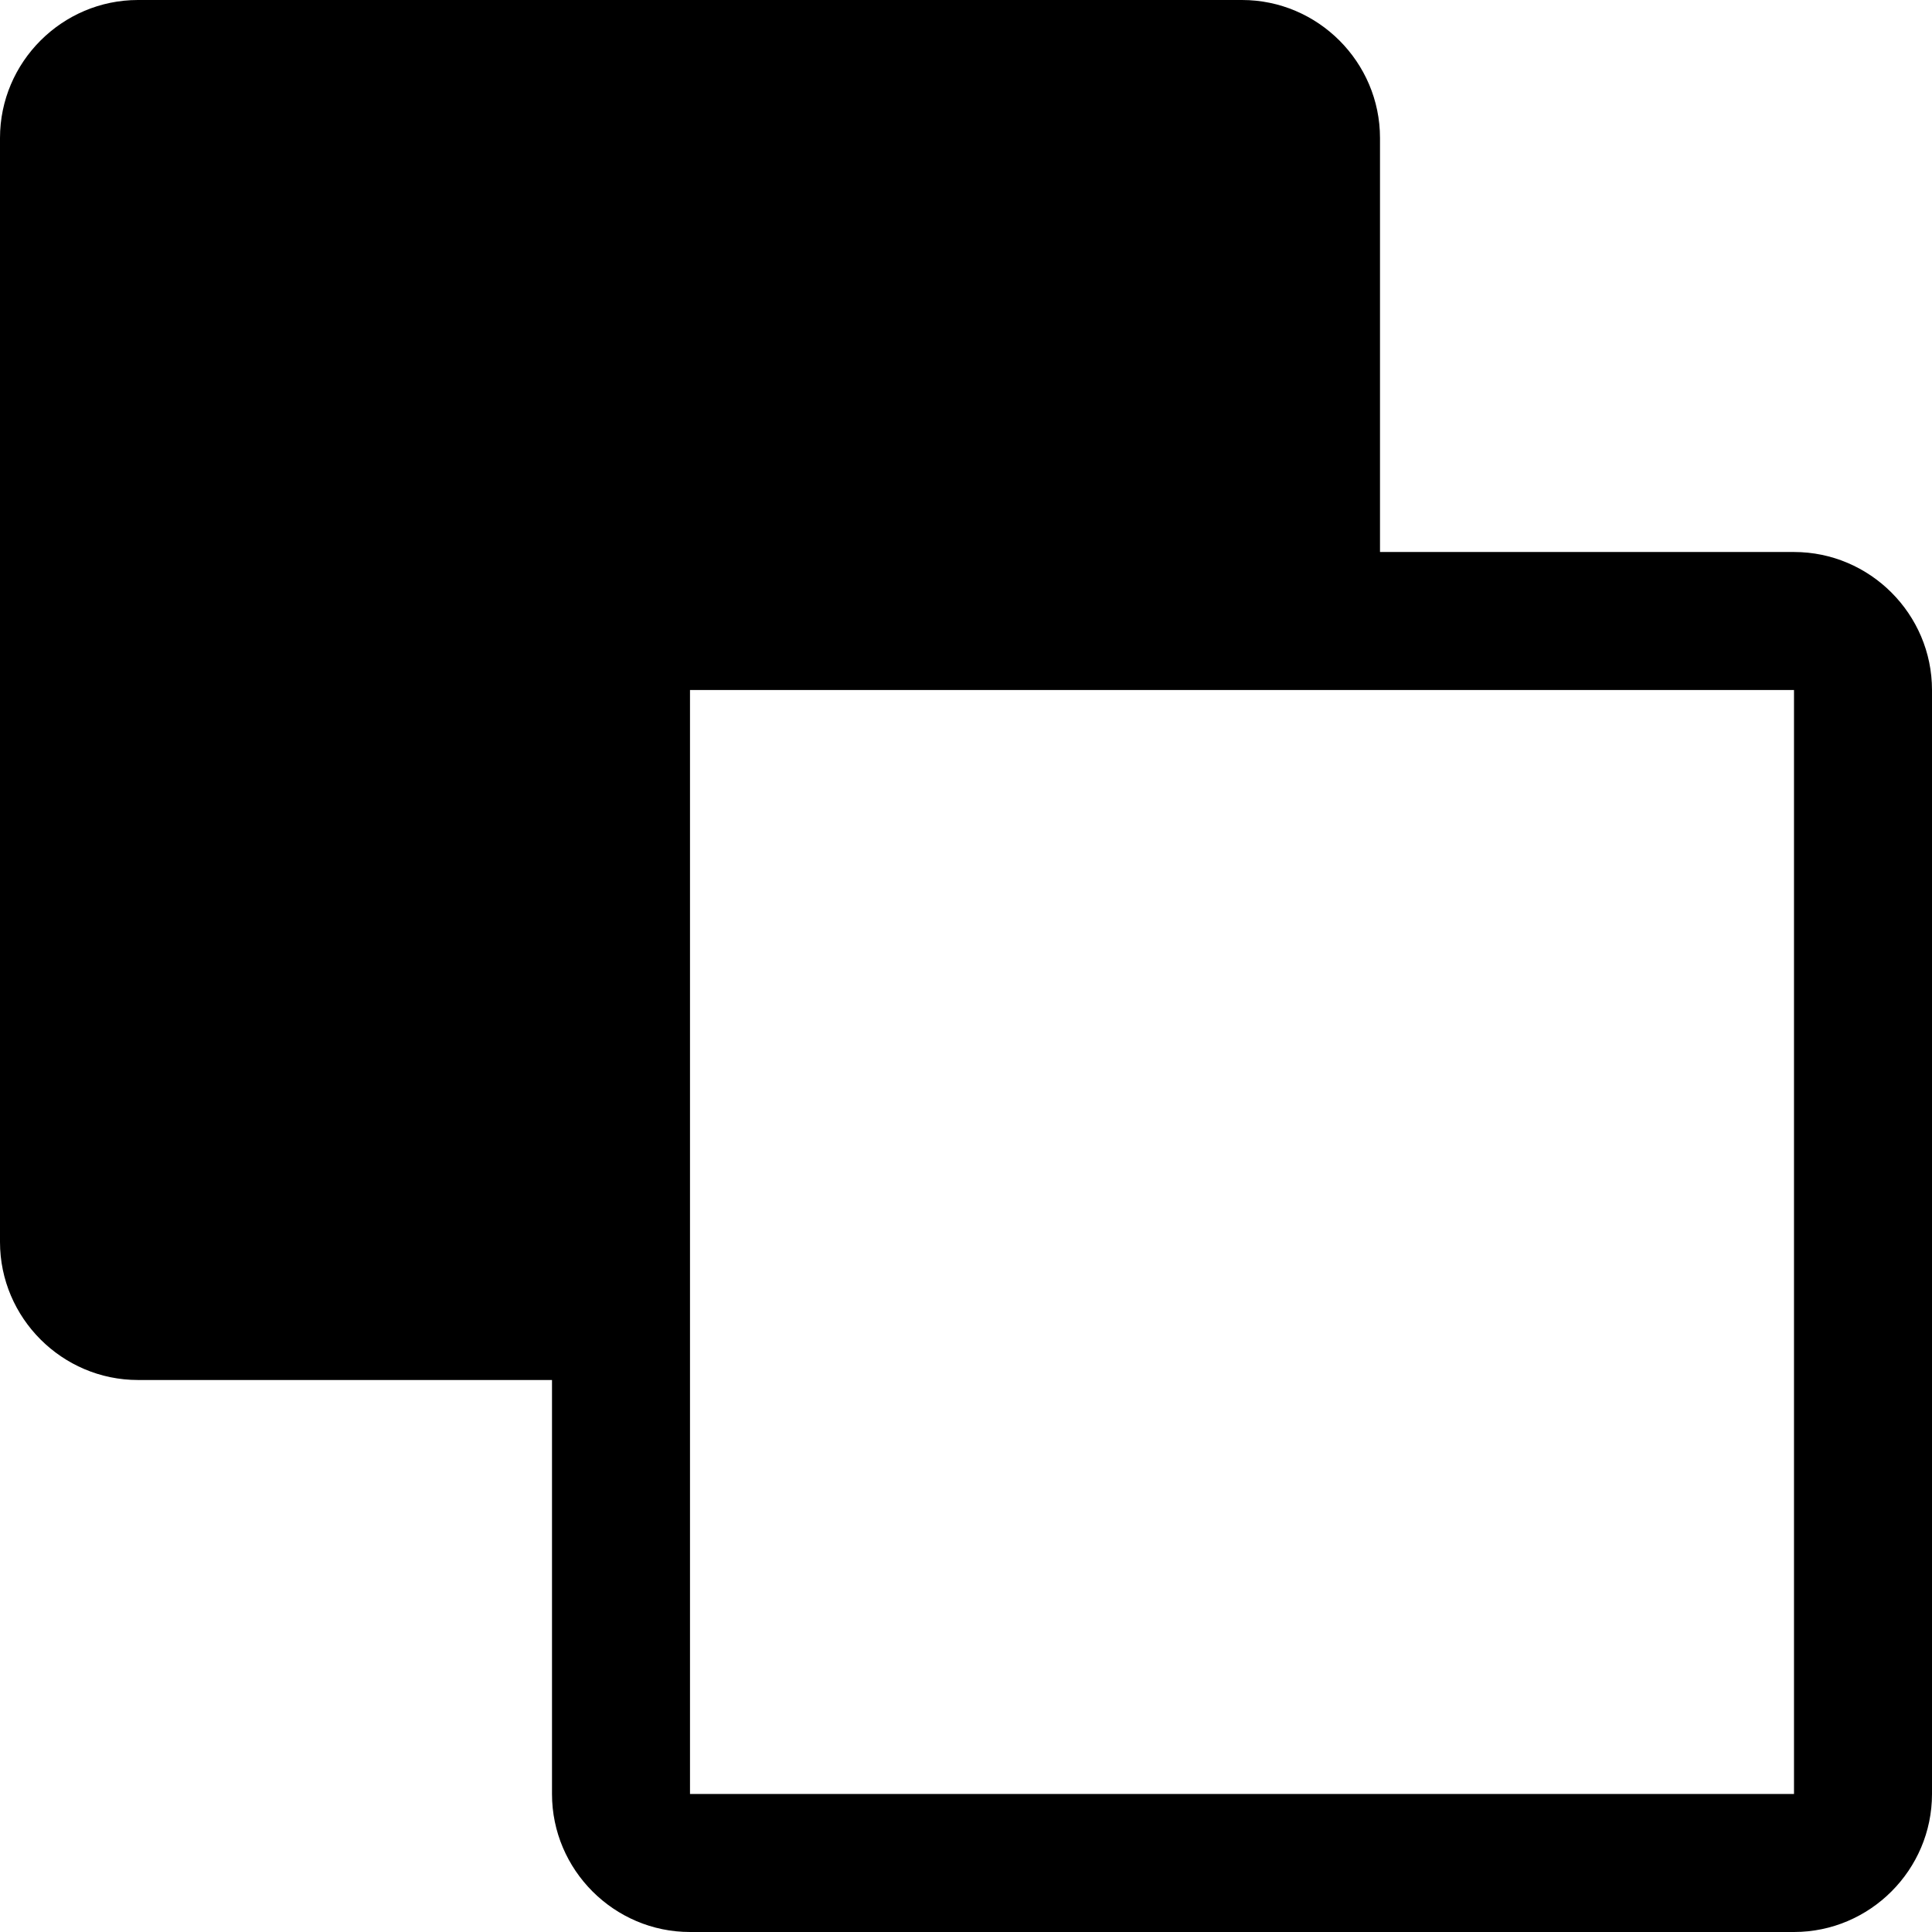
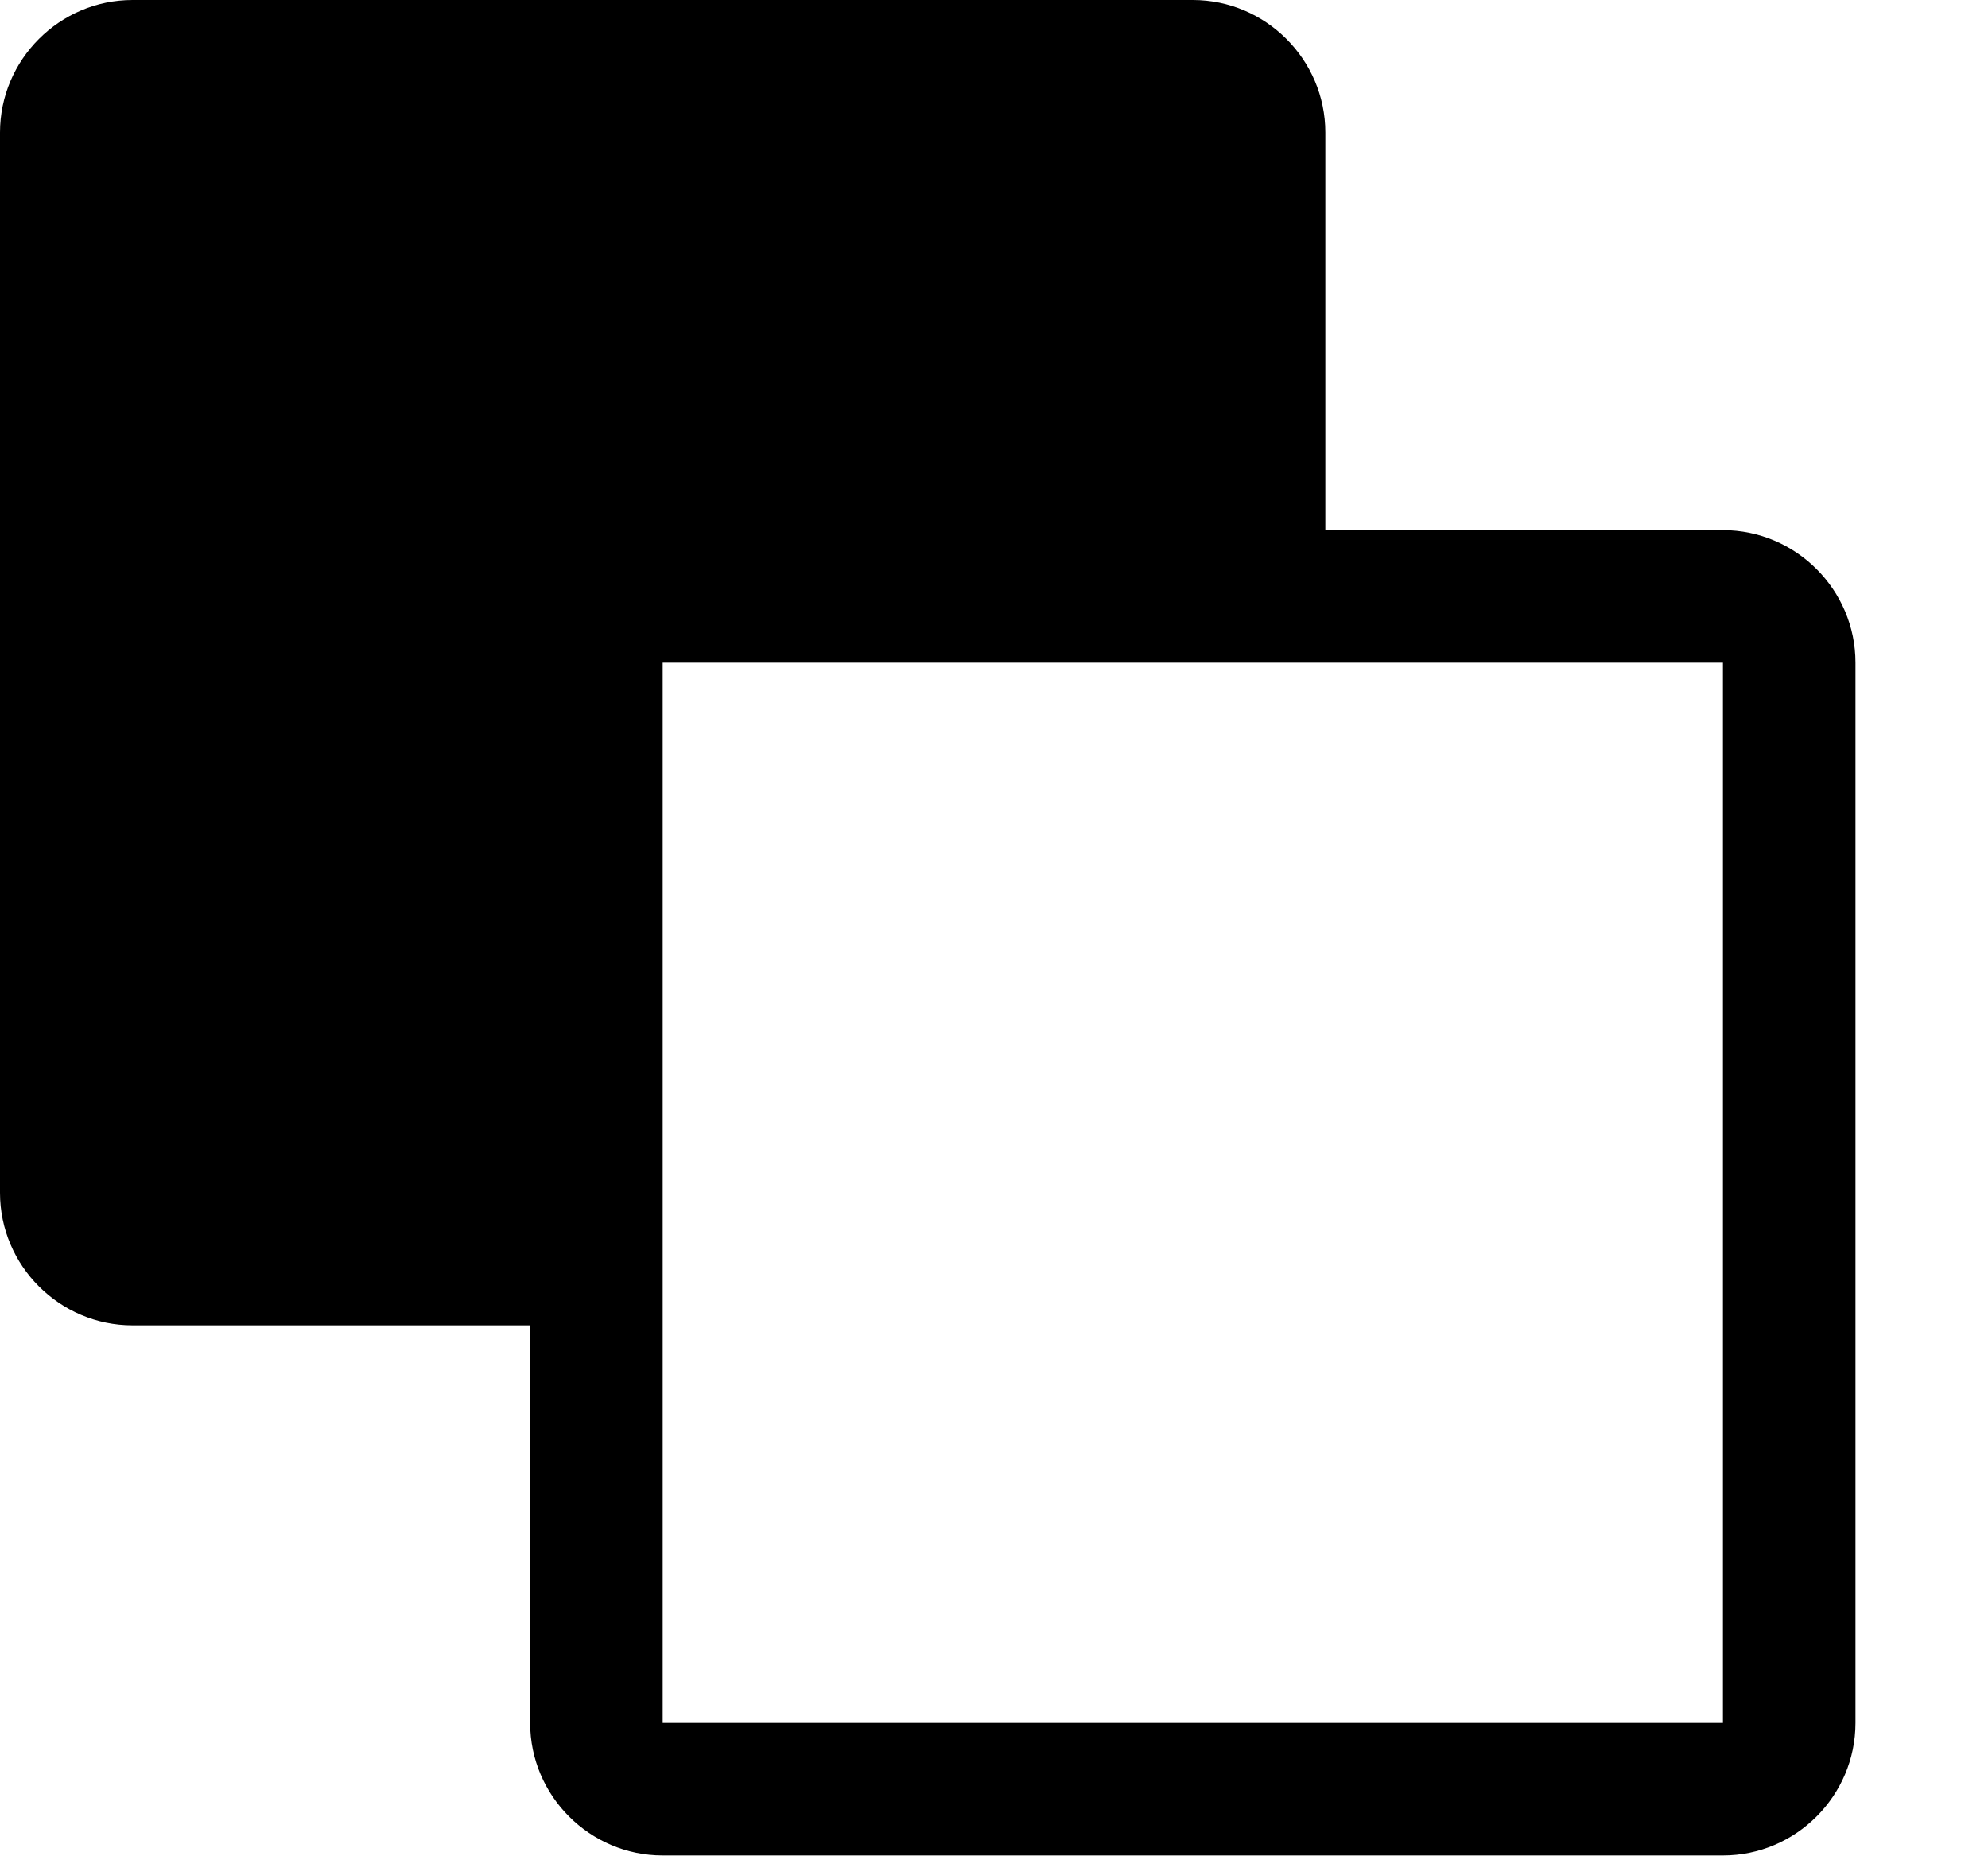
- <svg xmlns="http://www.w3.org/2000/svg" width="100%" height="100%" id="xor-subtract" viewBox="0 0 14 14">
+ <svg xmlns="http://www.w3.org/2000/svg" width="100%" height="100%" id="xor-subtract" viewBox="0 0 15 14">
  <path d="M14 5c0-.55-.45-1-1-1h-3V1c0-.55-.45-1-1-1H1C.45 0 0 .45 0 1v8c0 .55.45 1 1 1h3v3c0 .55.45 1 1 1h8c.55 0 1-.45 1-1V5zM5 5h8v8H5V5z" stroke="none" fill-rule="evenodd" />
</svg>
